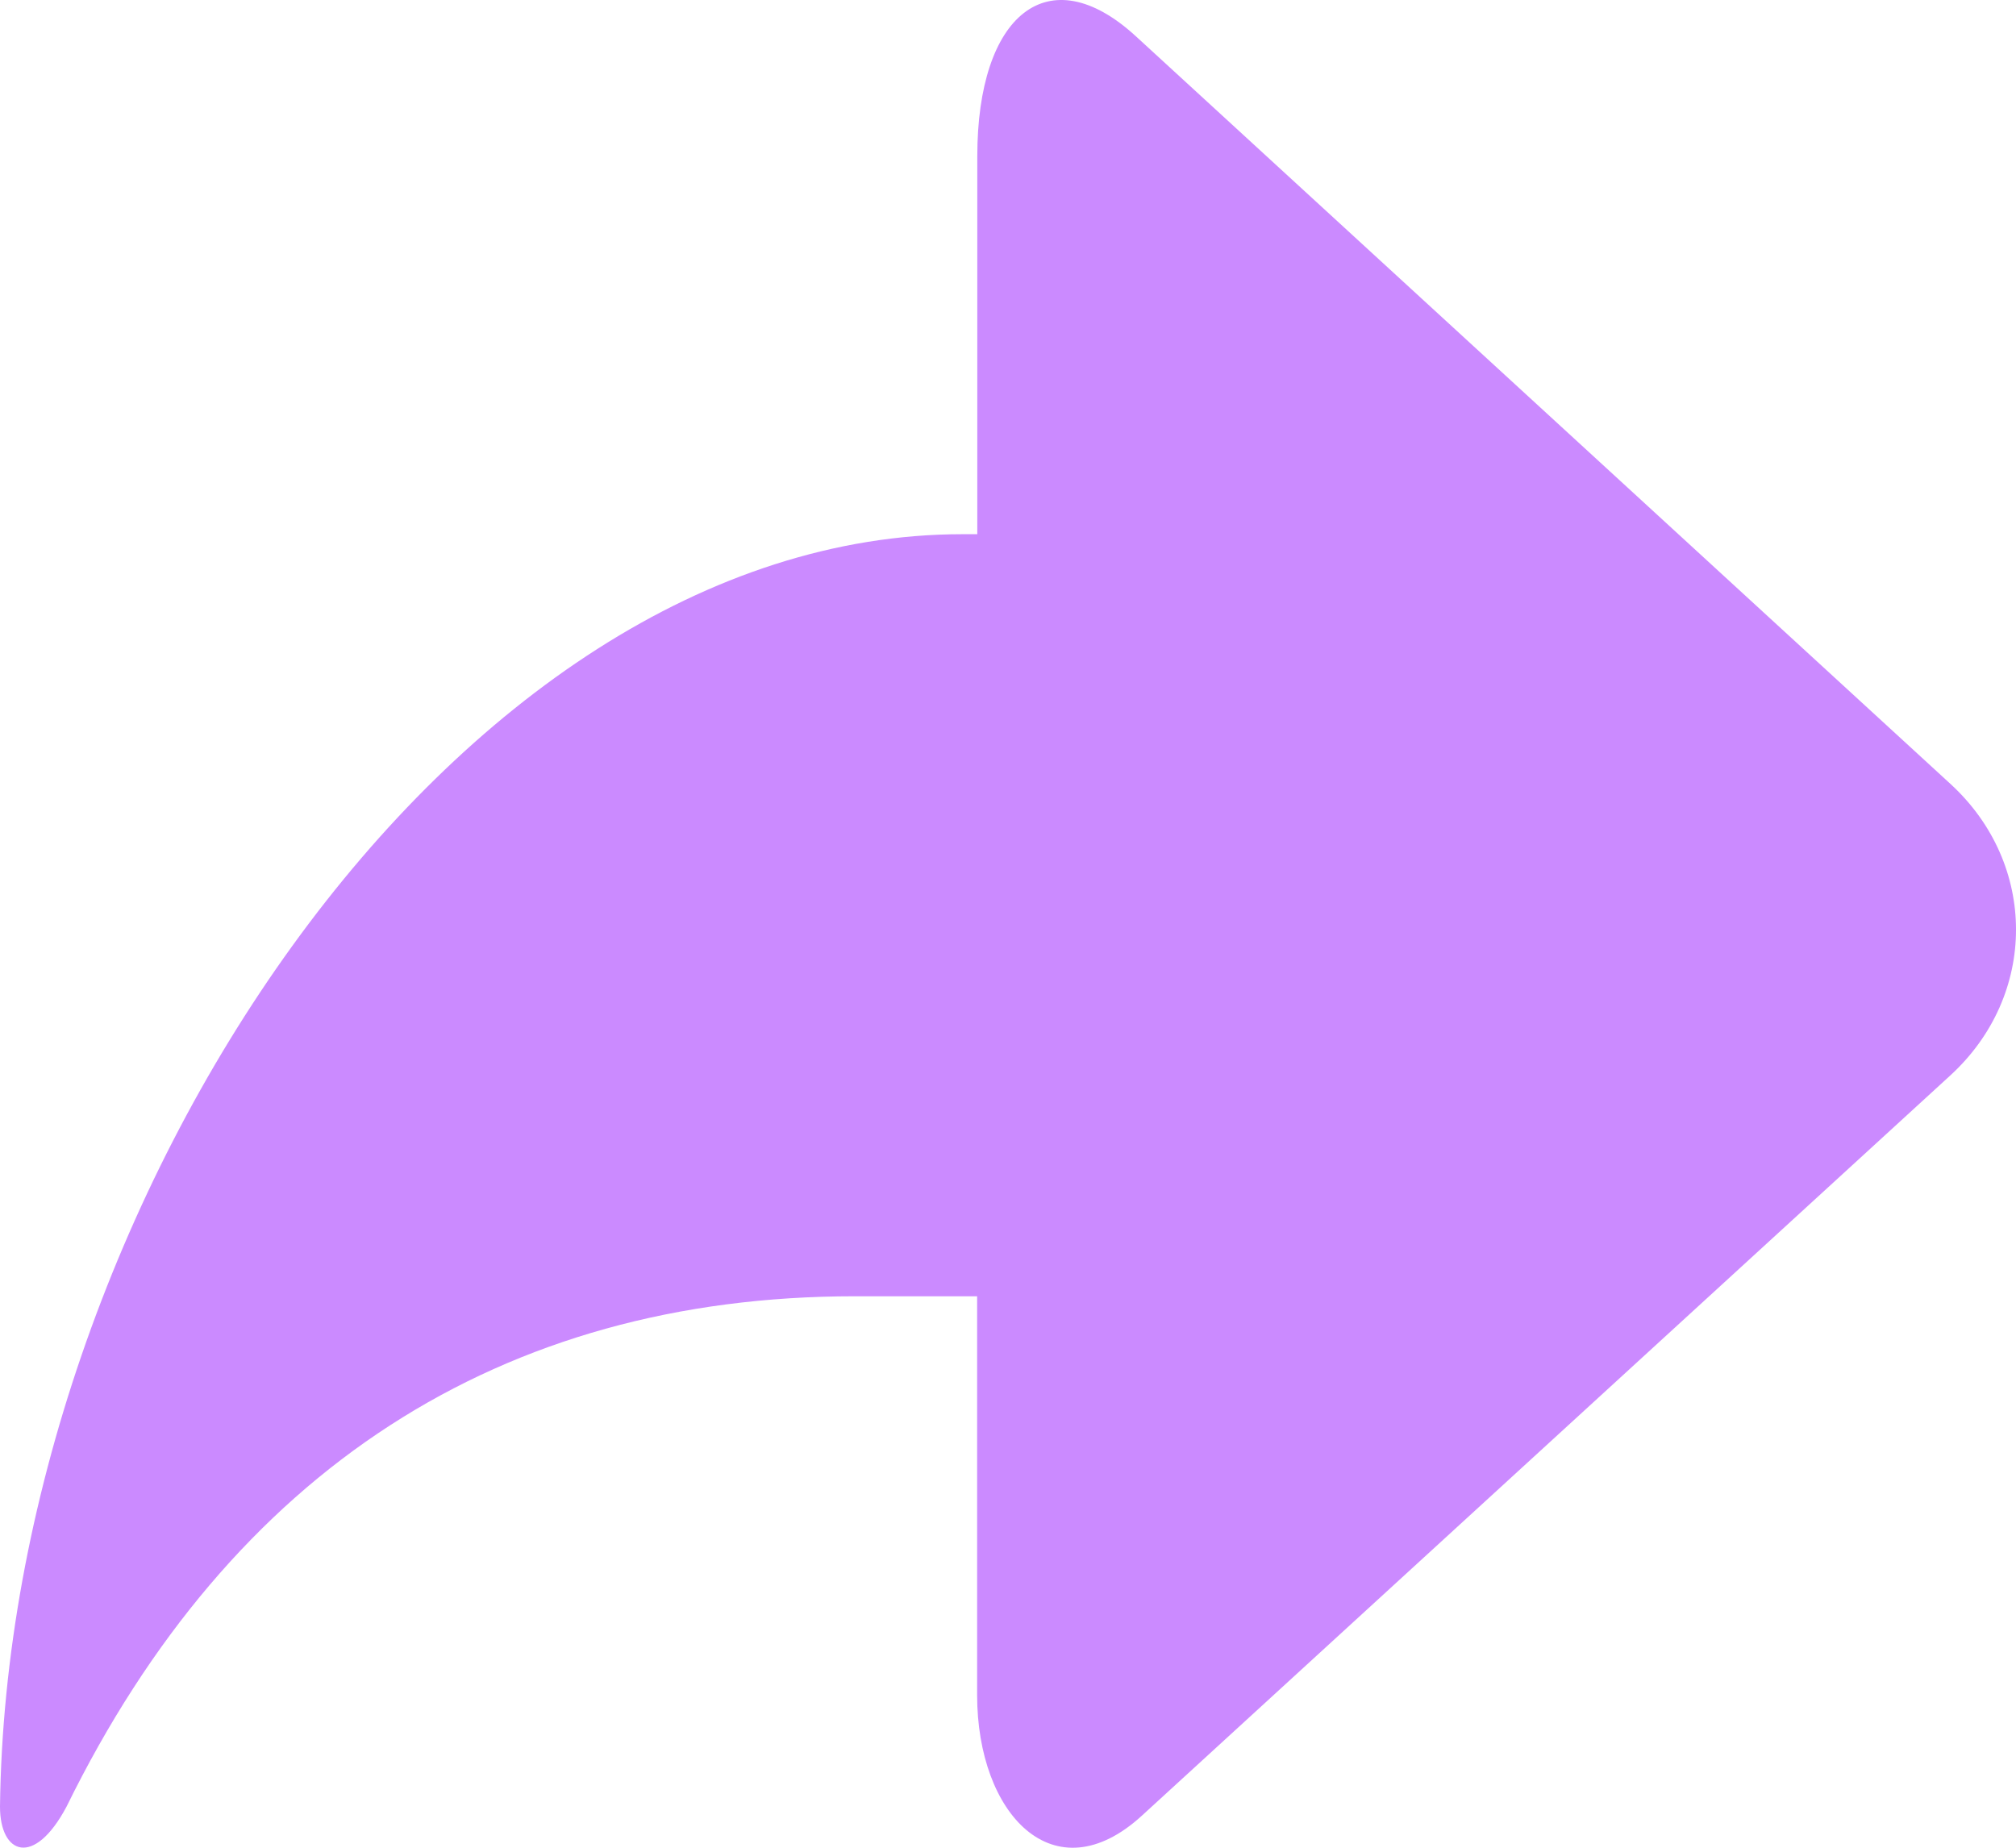
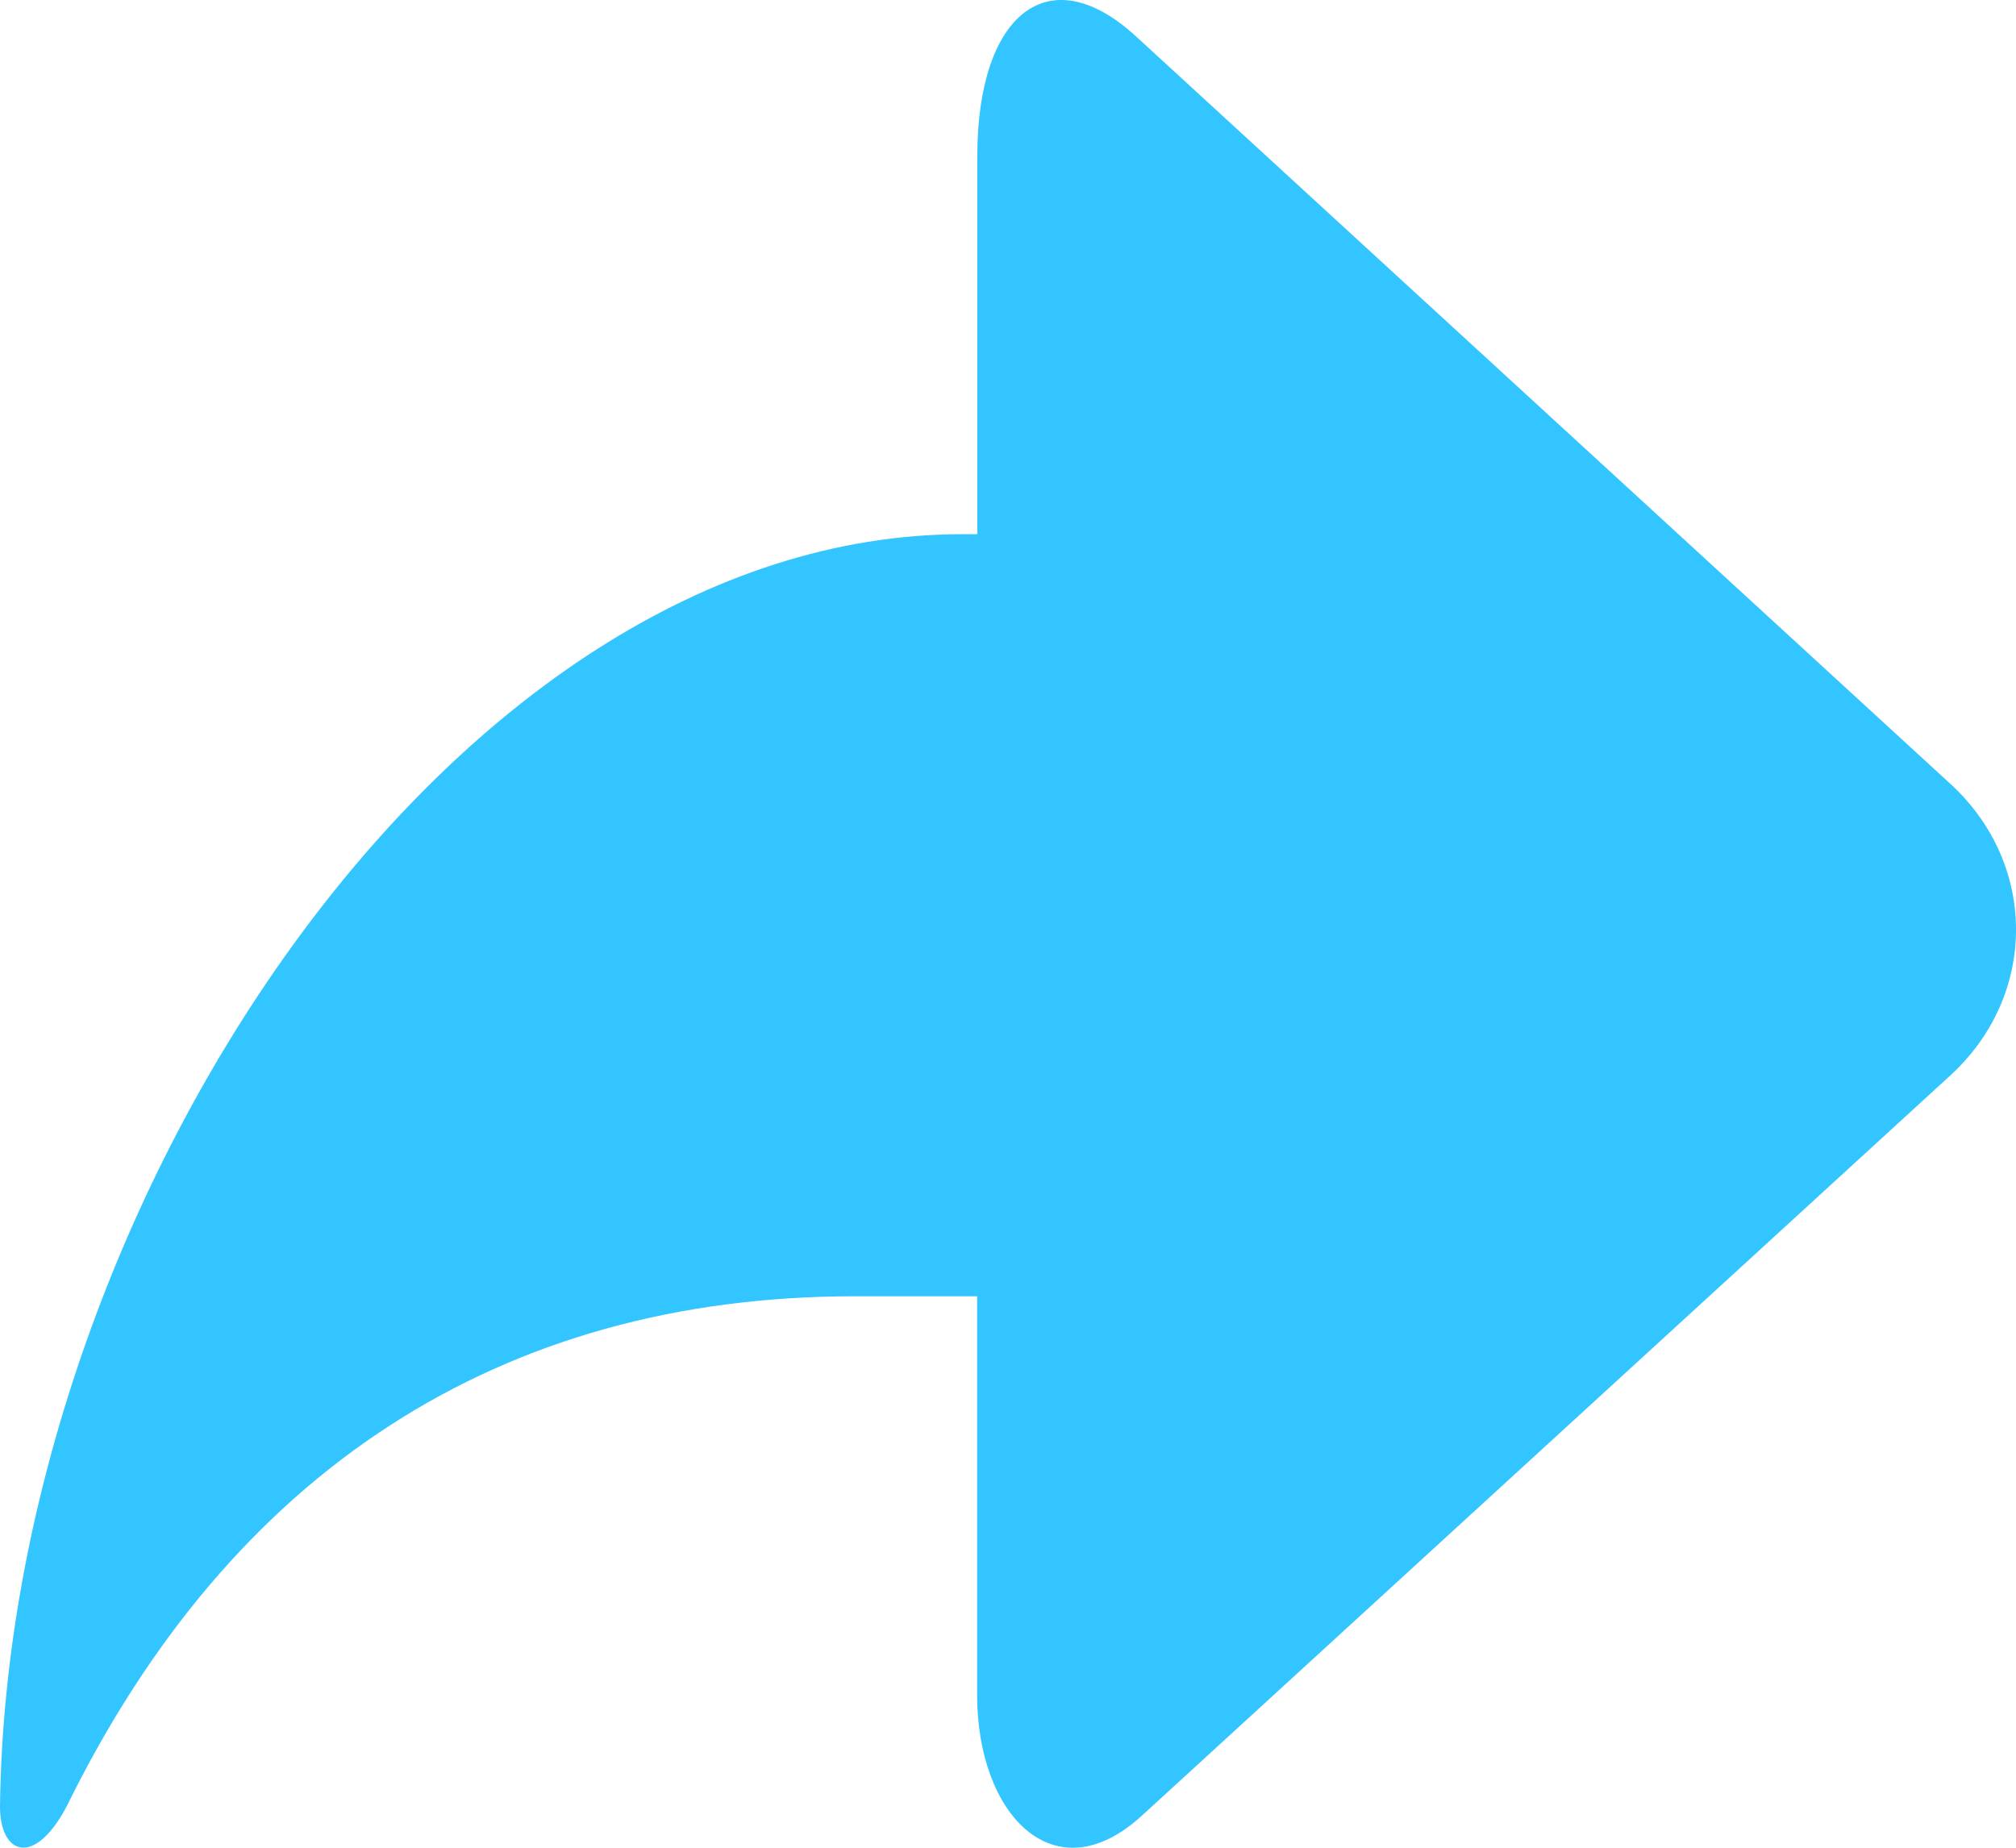
<svg xmlns="http://www.w3.org/2000/svg" width="48px" height="44px" viewBox="0 0 48 44" version="1.1">
-   <g id="slices" stroke="none" stroke-width="1" fill="none" fill-rule="evenodd">
-     <g id="reform" fill="#CB8AFF">
-       <path d="M25.085,12.721 L24.731,12.721 L24.731,3.719 C24.731,0.352 23.039,-1.051 20.953,0.866 L1.561,18.667 C-0.522,20.577 -0.522,23.703 1.568,25.613 L20.813,43.237 C22.899,45.146 24.735,43.207 24.735,40.367 L24.735,30.868 L27.648,30.868 C36.065,30.868 42.486,35.015 46.416,43.022 C47.188,44.476 48,44.16 48,43.022 C47.83,28.761 37.246,12.721 25.085,12.721 Z" transform="translate(24, 22) scale(-1, 1) translate(-24, -22) " />
+   <g id="改蓝色" stroke="none" stroke-width="1" fill="none" fill-rule="evenodd">
+     <g id="01-blue-landscape" transform="translate(-1522, -1416)" fill="#32C5FF">
+       <path d="M1547.085,1428.721 L1546.731,1428.721 L1546.731,1419.719 C1546.731,1416.352 1545.039,1414.949 1542.953,1416.866 L1523.561,1434.667 C1521.478,1436.577 1521.478,1439.703 1523.568,1441.613 L1542.813,1459.237 C1544.899,1461.146 1546.735,1459.207 1546.735,1456.367 L1546.735,1446.868 L1549.648,1446.868 C1558.065,1446.868 1564.486,1451.015 1568.416,1459.022 C1569.188,1460.476 1570,1460.16 1570,1459.022 C1569.83,1444.761 1559.246,1428.721 1547.085,1428.721 Z" id="Fill-1" transform="translate(1546, 1438) scale(-1, 1) translate(-1546, -1438) " />
    </g>
  </g>
</svg>
